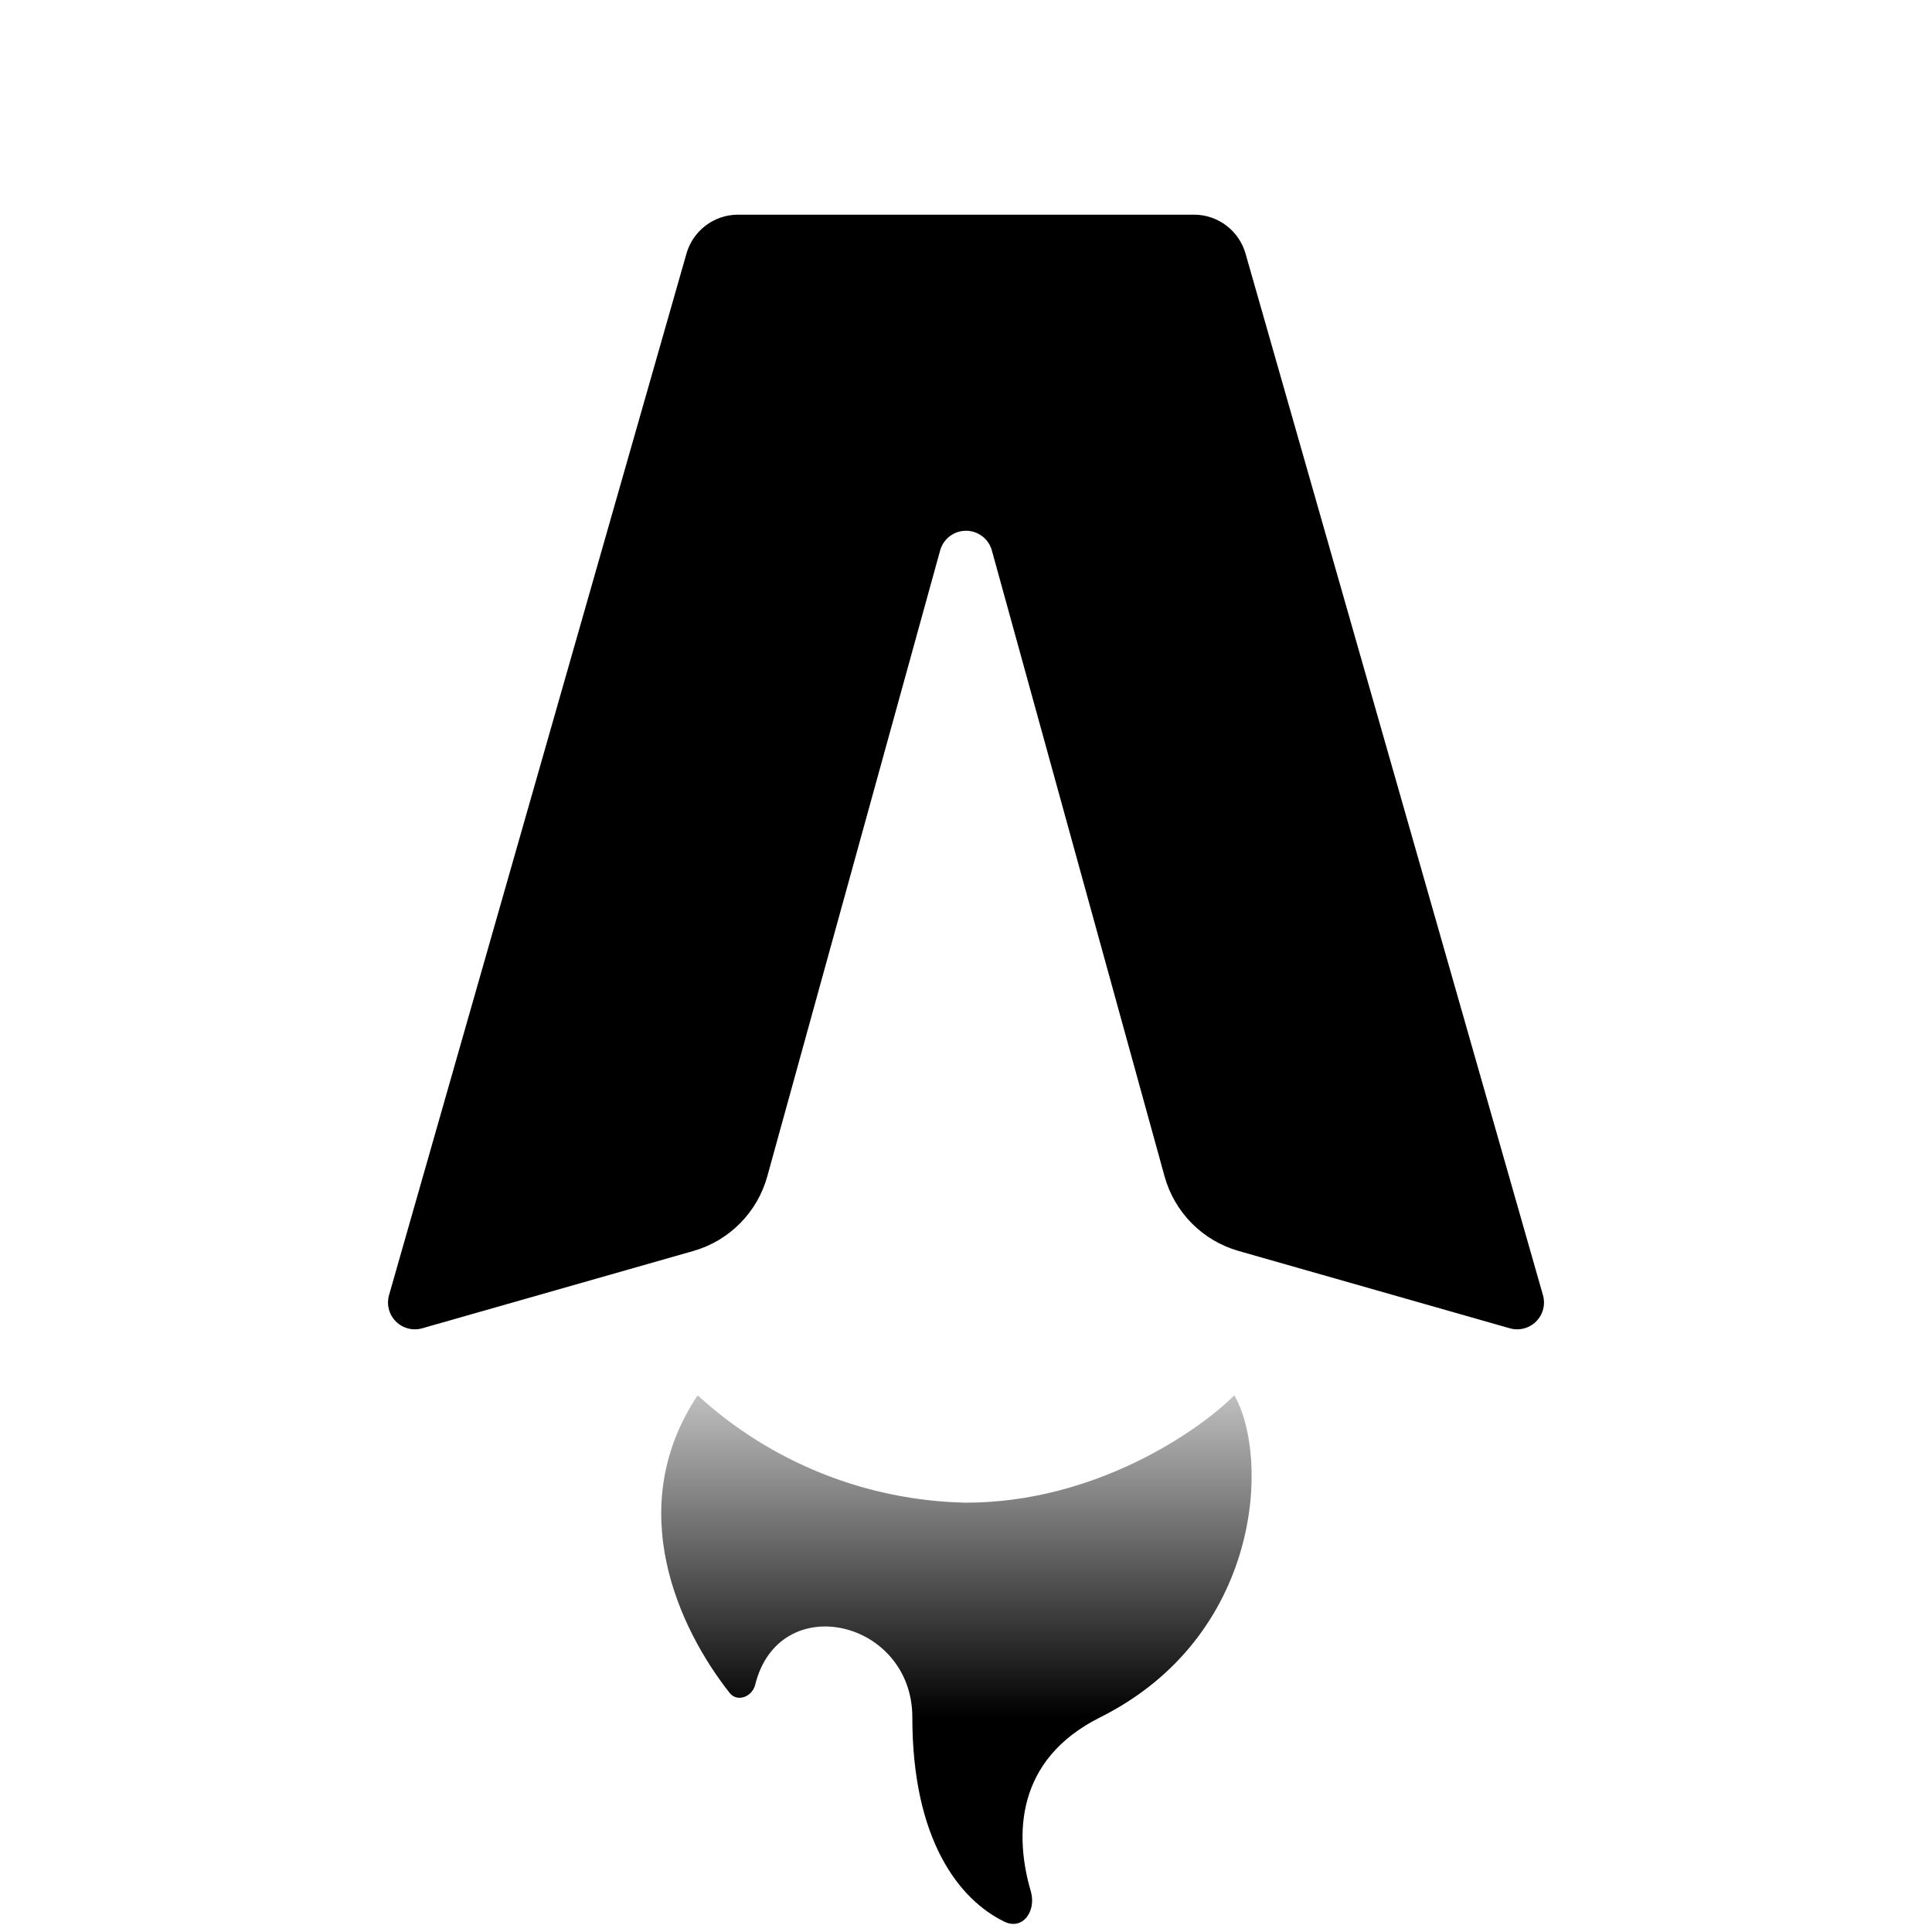
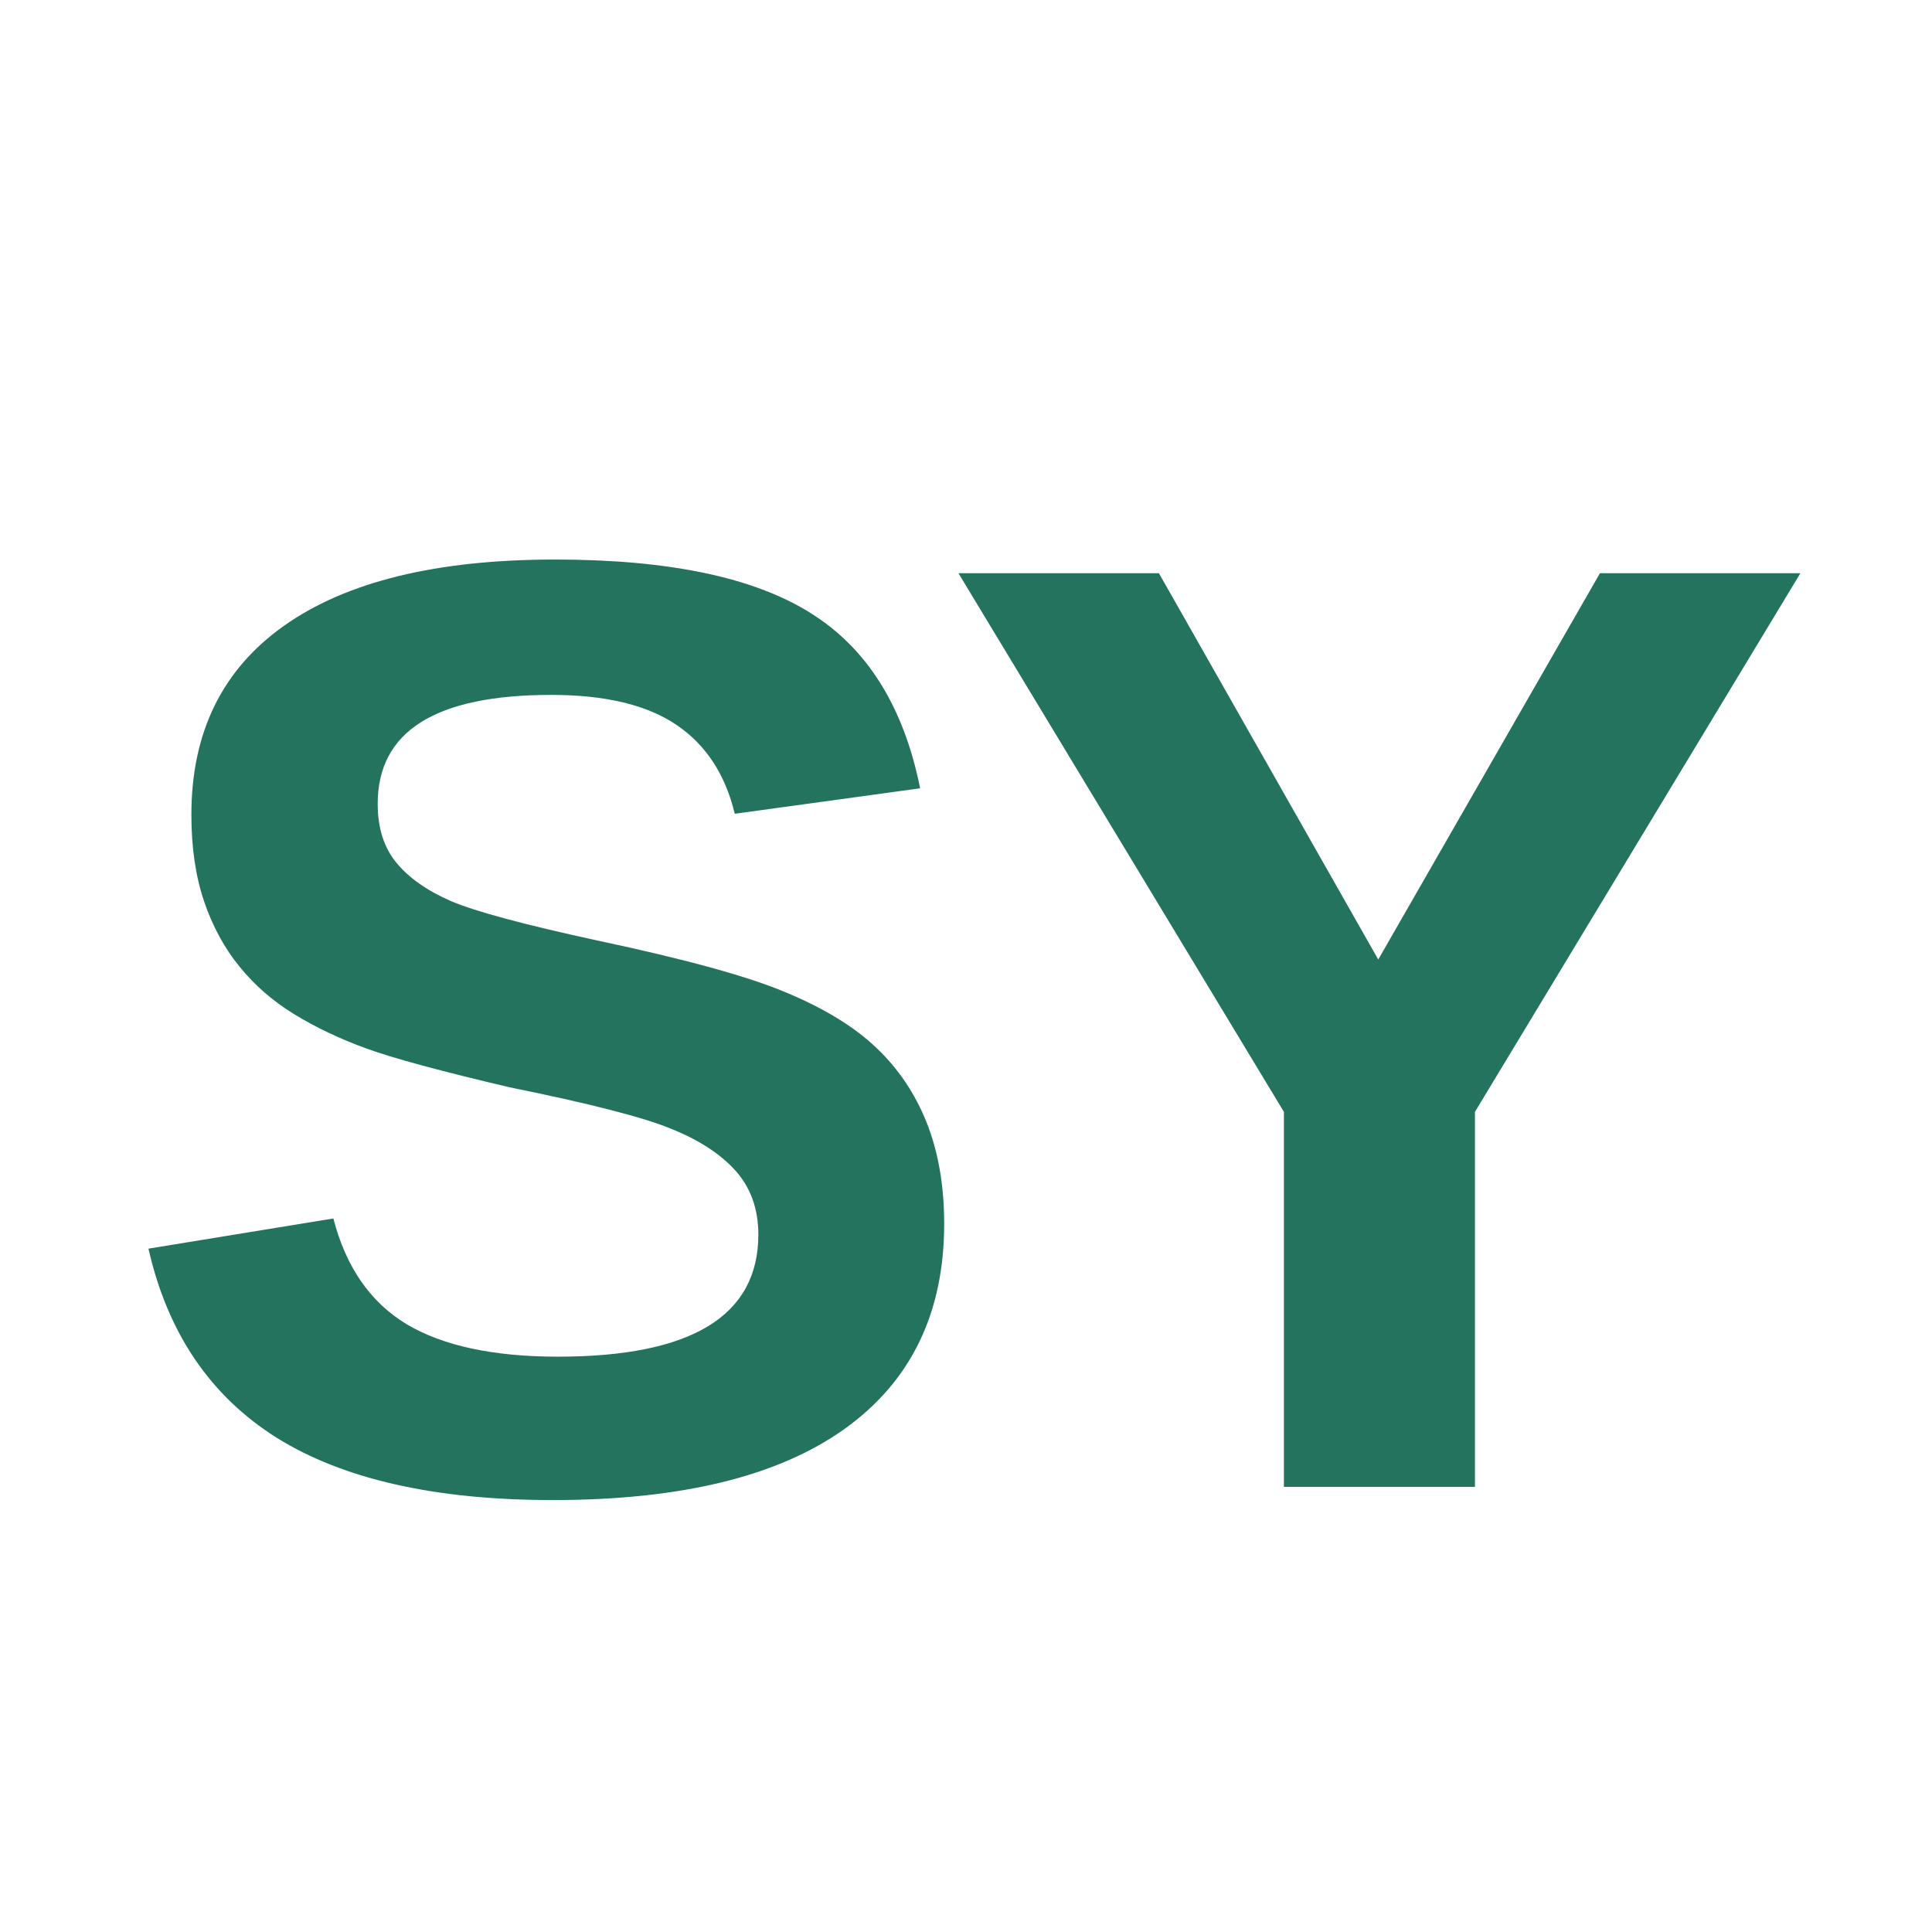
- <svg xmlns="http://www.w3.org/2000/svg" fill="none" viewBox="0 0 36 36">
-   <path fill="#000" d="M22.25 4h-8.5a1 1 0 0 0-.96.73l-5.54 19.4a.5.5 0 0 0 .62.62l5.05-1.44a2 2 0 0 0 1.38-1.4l3.22-11.66a.5.5 0 0 1 .96 0l3.22 11.67a2 2 0 0 0 1.38 1.39l5.05 1.44a.5.5 0 0 0 .62-.62l-5.54-19.4a1 1 0 0 0-.96-.73Z" />
-   <path fill="url(#gradient)" d="M18 28a7.63 7.63 0 0 1-5-2c-1.4 2.1-.35 4.35.6 5.55.14.17.41.07.47-.15.44-1.8 2.93-1.22 2.93.6 0 2.28.87 3.4 1.72 3.81.34.16.59-.2.49-.56-.31-1.05-.29-2.46 1.29-3.25 3-1.5 3.17-4.83 2.5-6-.67.67-2.6 2-5 2Z" />
-   <defs>
-     <linearGradient id="gradient" x1="16" x2="16" y1="32" y2="24" gradientUnits="userSpaceOnUse">
-       <stop stop-color="#000" />
-       <stop offset="1" stop-color="#000" stop-opacity="0" />
-     </linearGradient>
-   </defs>
+ <svg xmlns="http://www.w3.org/2000/svg" viewBox="0 0 64 64">
  <style>
-     @media (prefers-color-scheme:dark){:root{filter:invert(100%)}}
+     text { fill: #23735E; }
+     @media (prefers-color-scheme: dark) { text { fill: #5FC9A8; } }
  </style>
+   <text x="32" y="34" text-anchor="middle" dominant-baseline="central" font-family="'Pretendard Variable', Pretendard, -apple-system, 'Segoe UI', Arial, sans-serif" font-size="44" font-weight="800" letter-spacing="-2">SY</text>
</svg>
